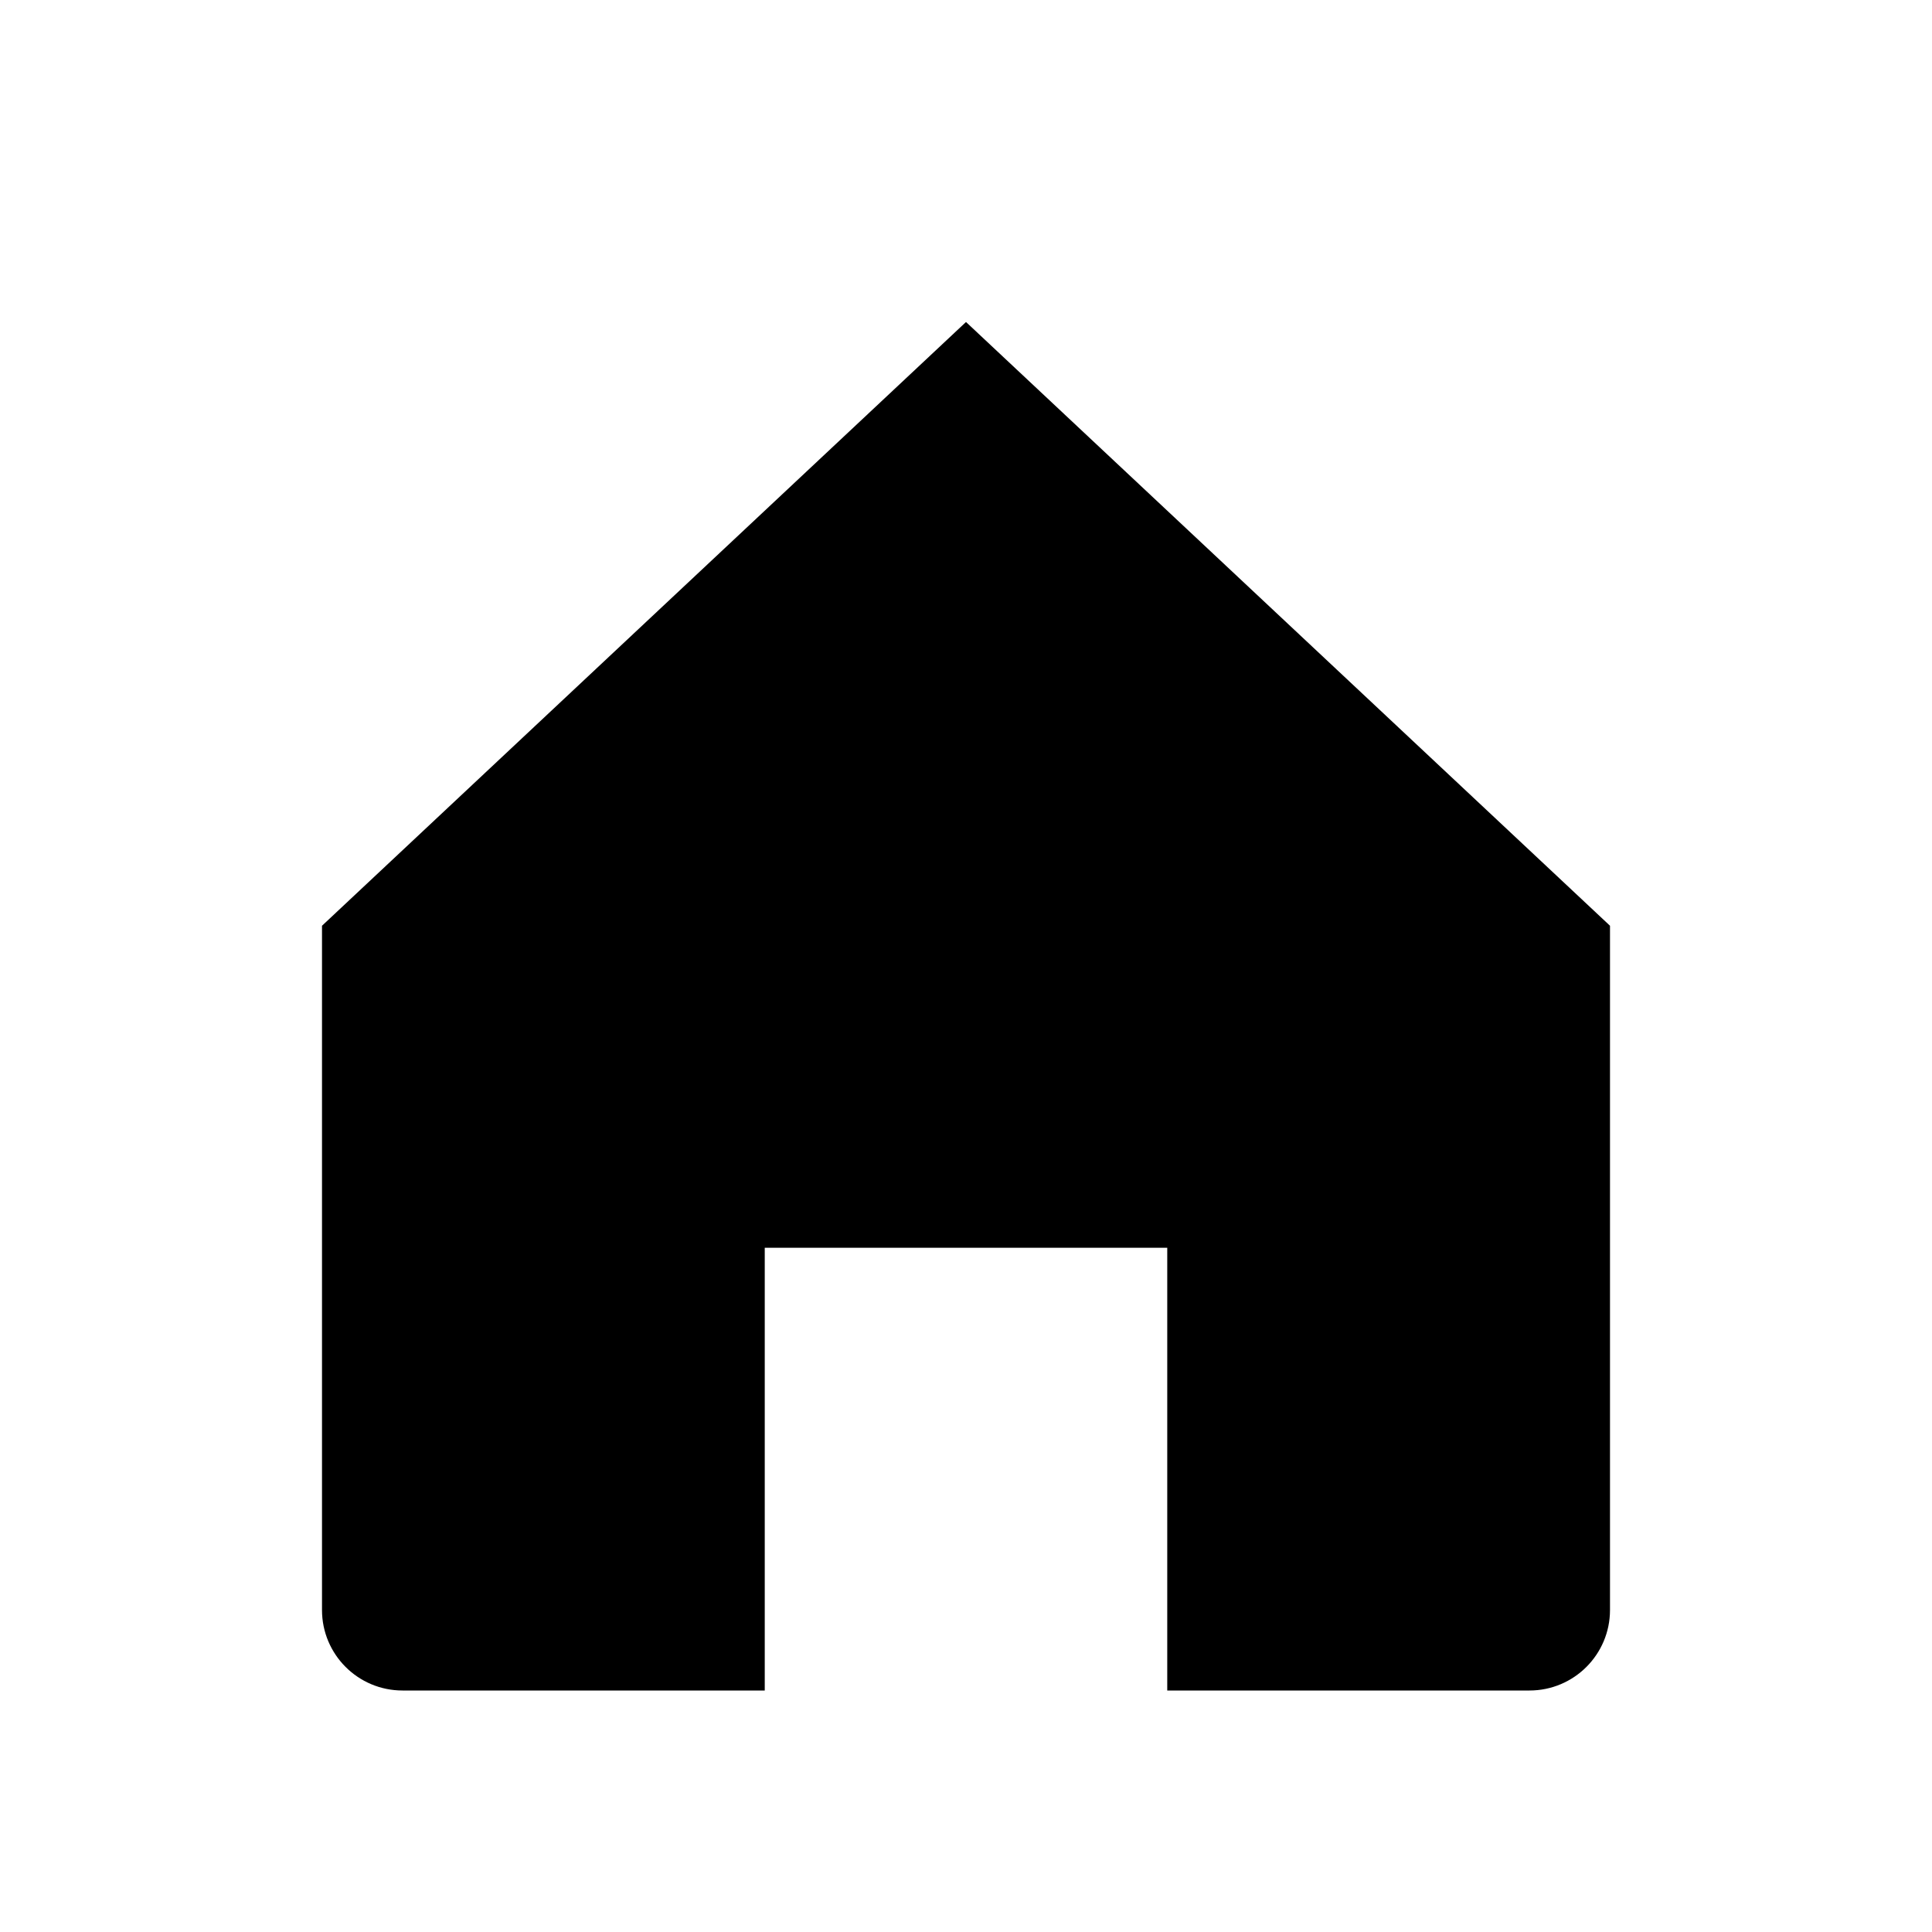
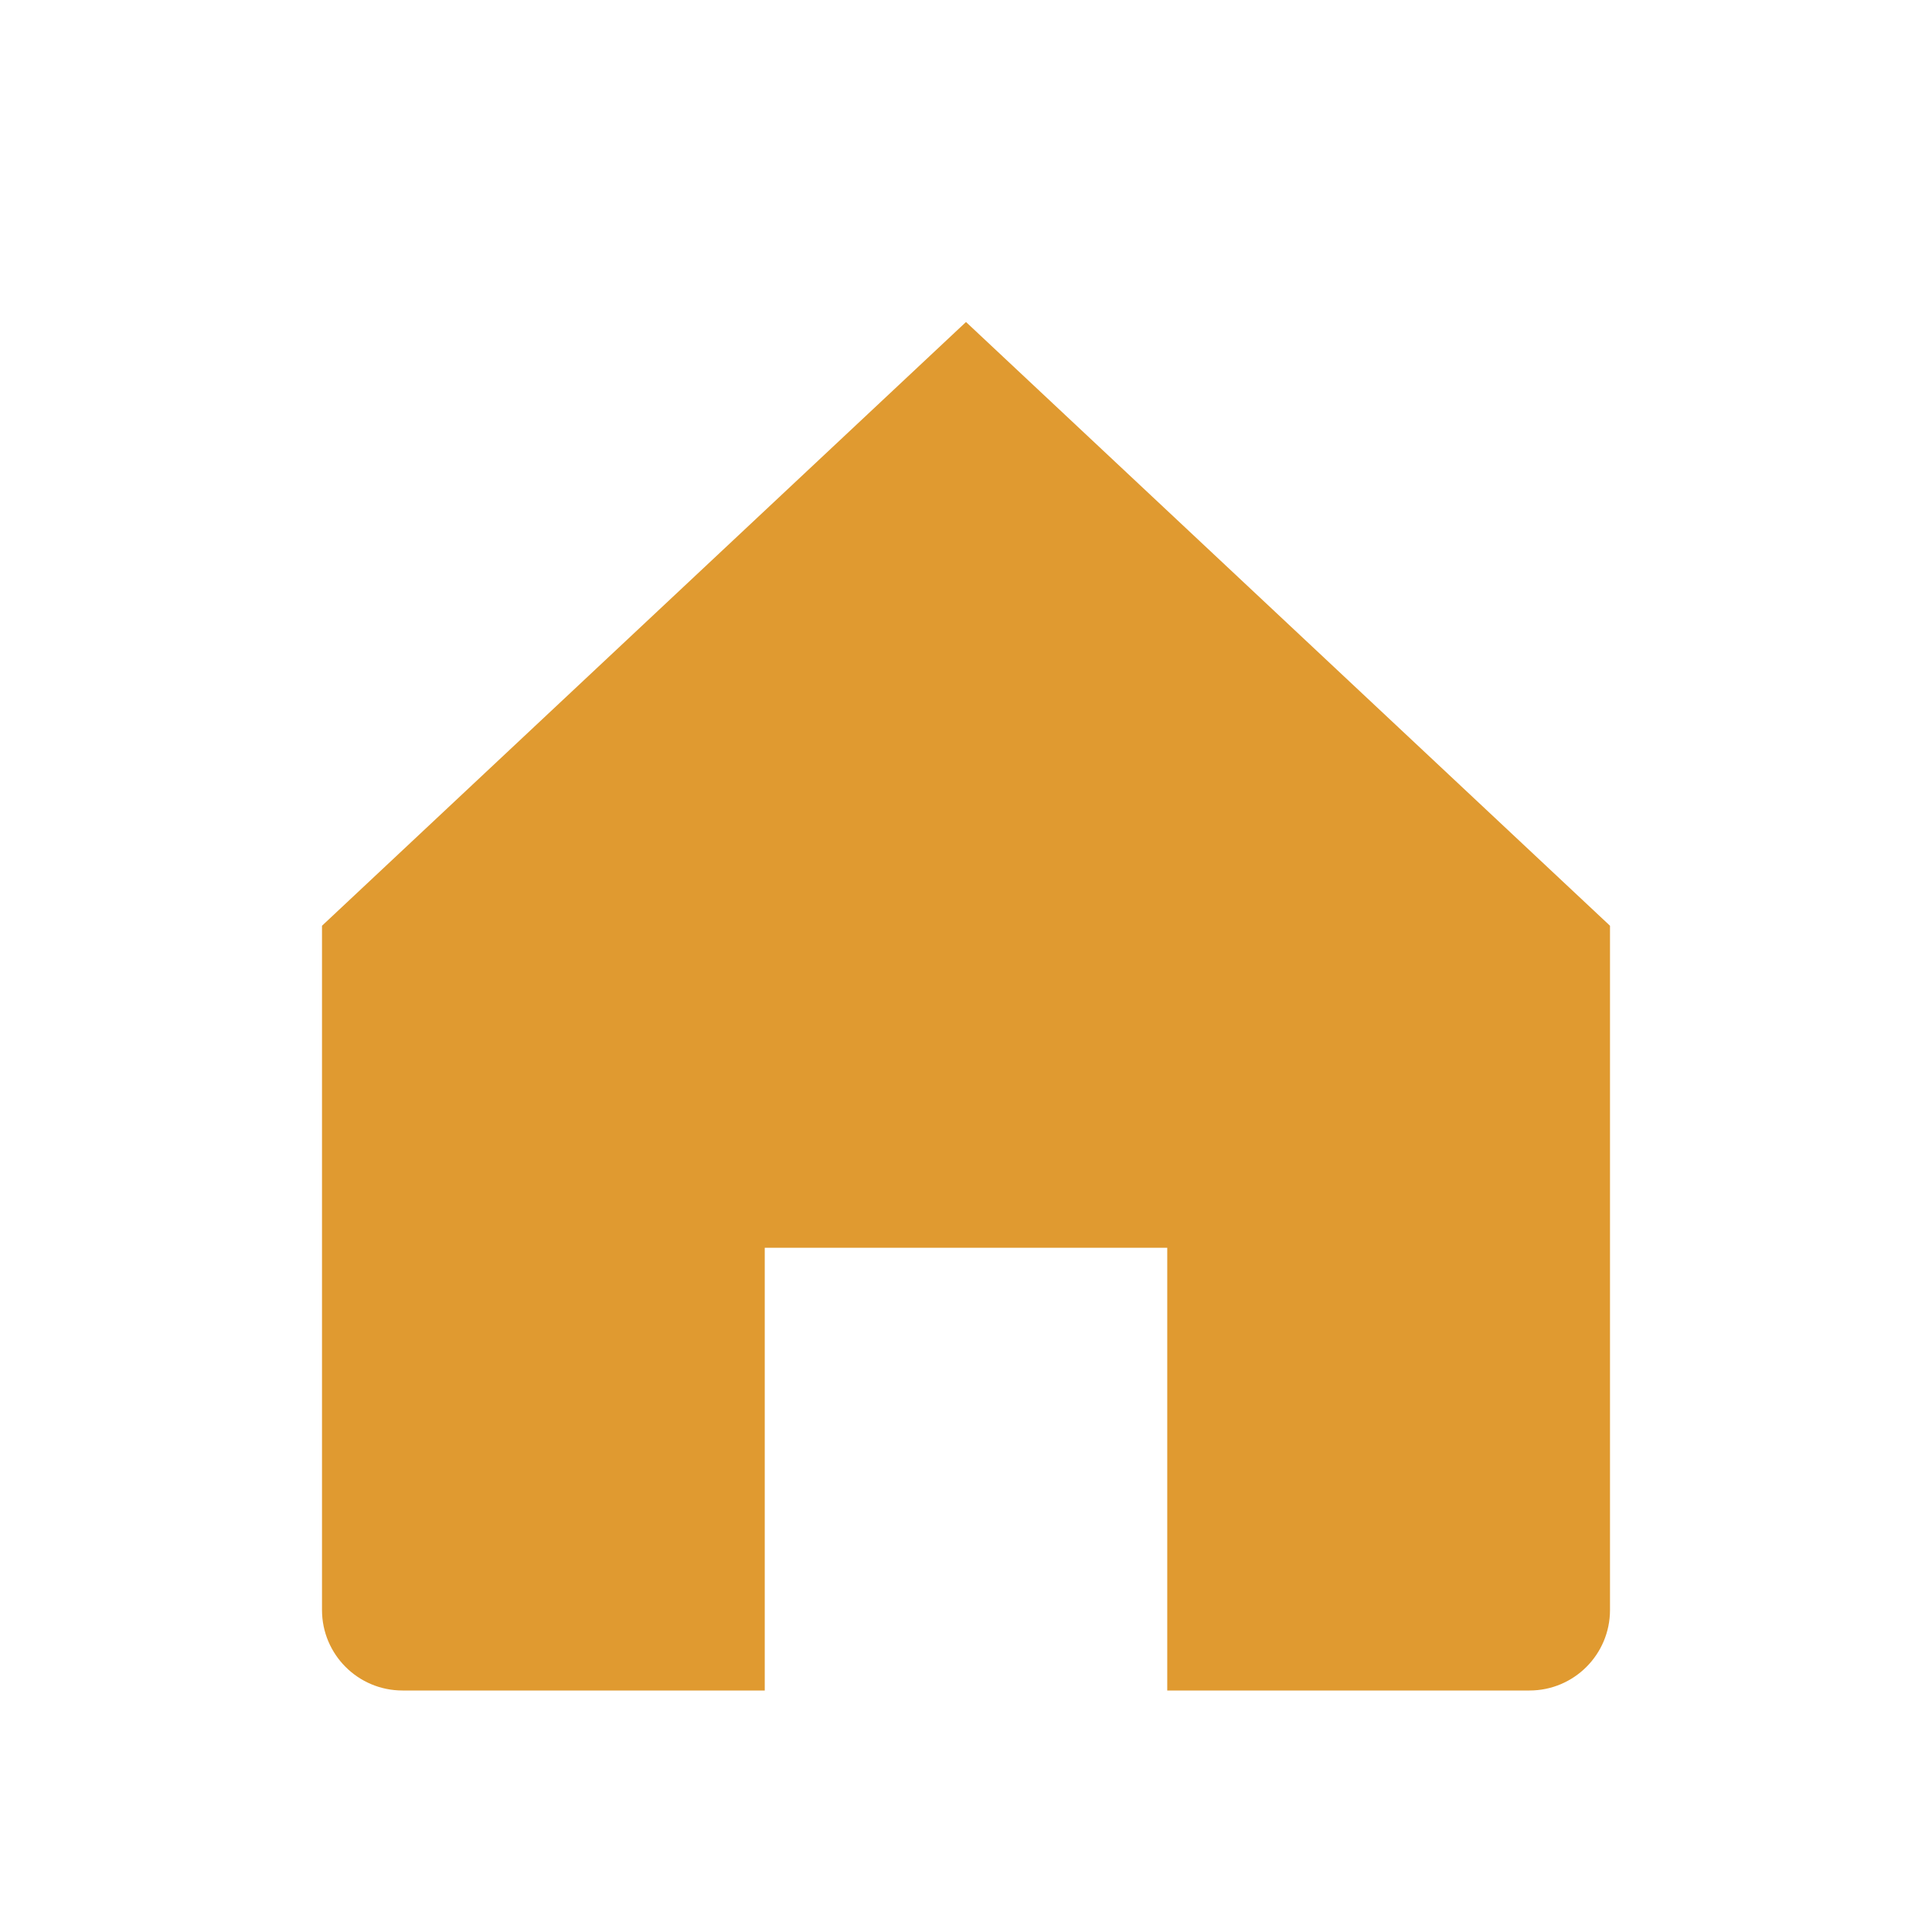
<svg xmlns="http://www.w3.org/2000/svg" viewBox="0 0 24 24" aria-hidden="true" focusable="false">
-   <path d="M4 11.5L12 4l8 7.5V20a1 1 0 0 1-1 1h-4.5v-5.5h-5V21H5a1 1 0 0 1-1-1v-8.5z" fill="currentColor" />
+   <path d="M4 11.5L12 4l8 7.5V20a1 1 0 0 1-1 1h-4.5v-5.5h-5V21H5a1 1 0 0 1-1-1v-8.5z" fill="#E09A30" />
</svg>
